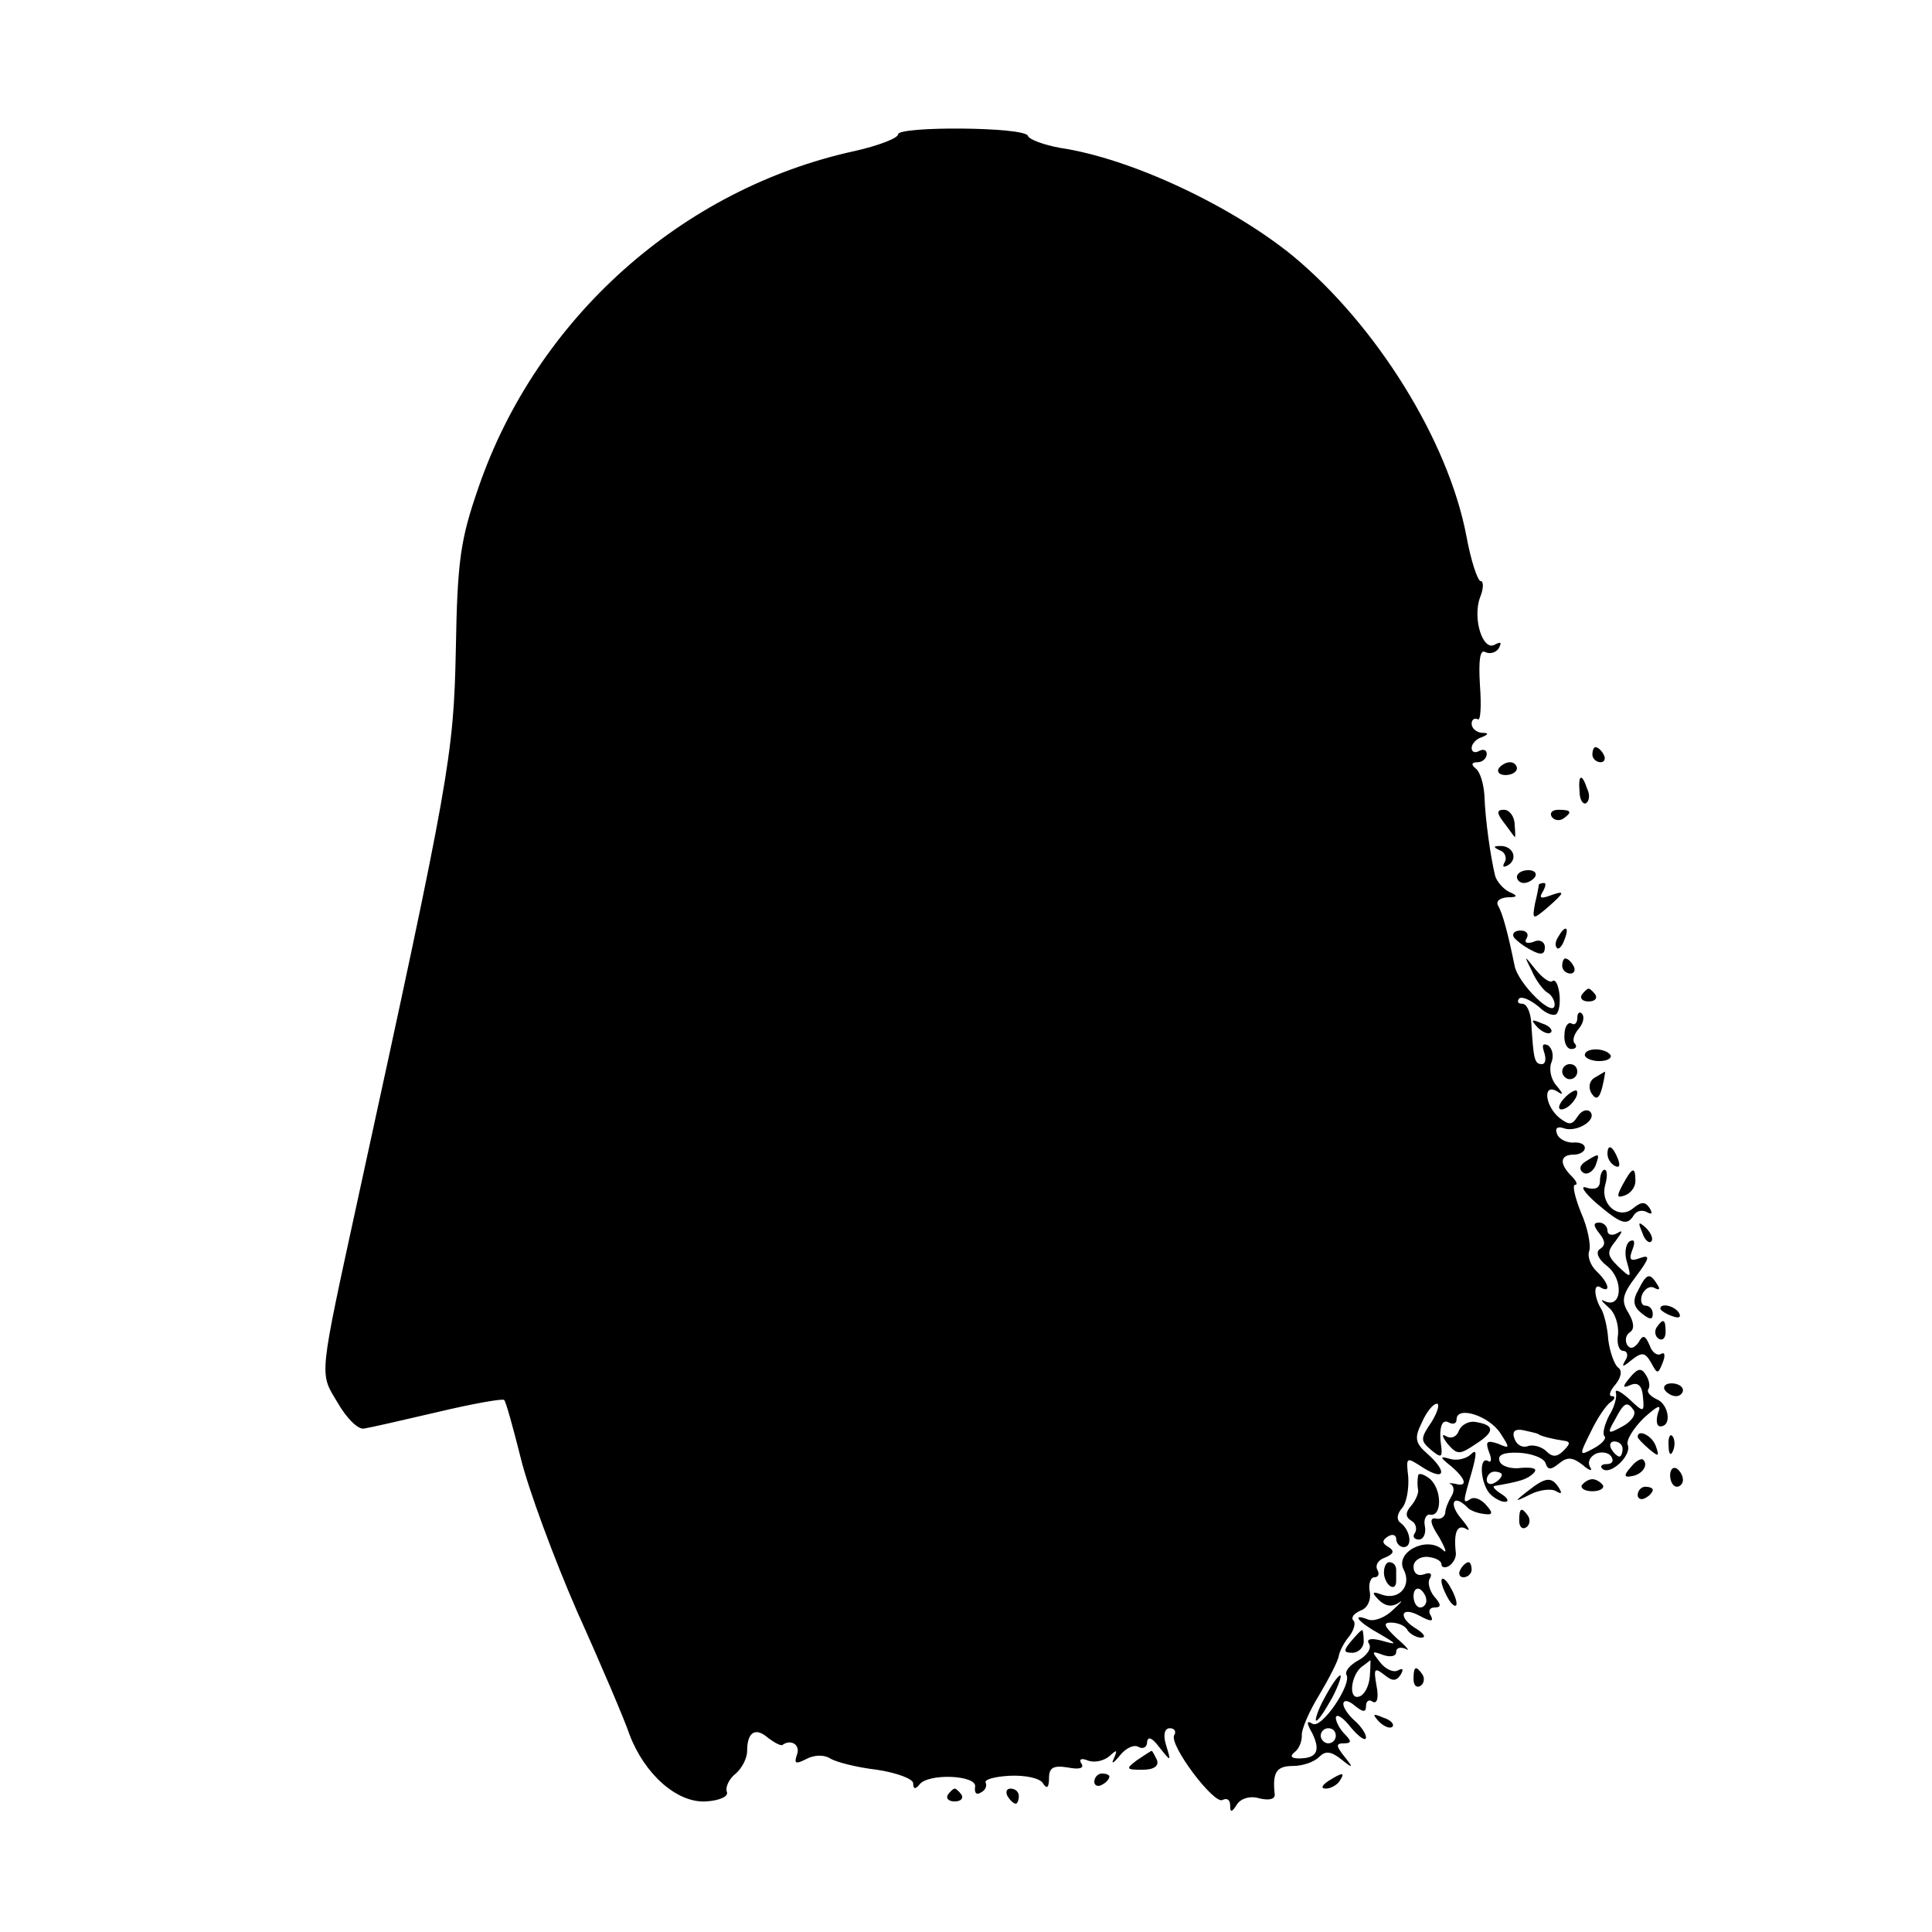
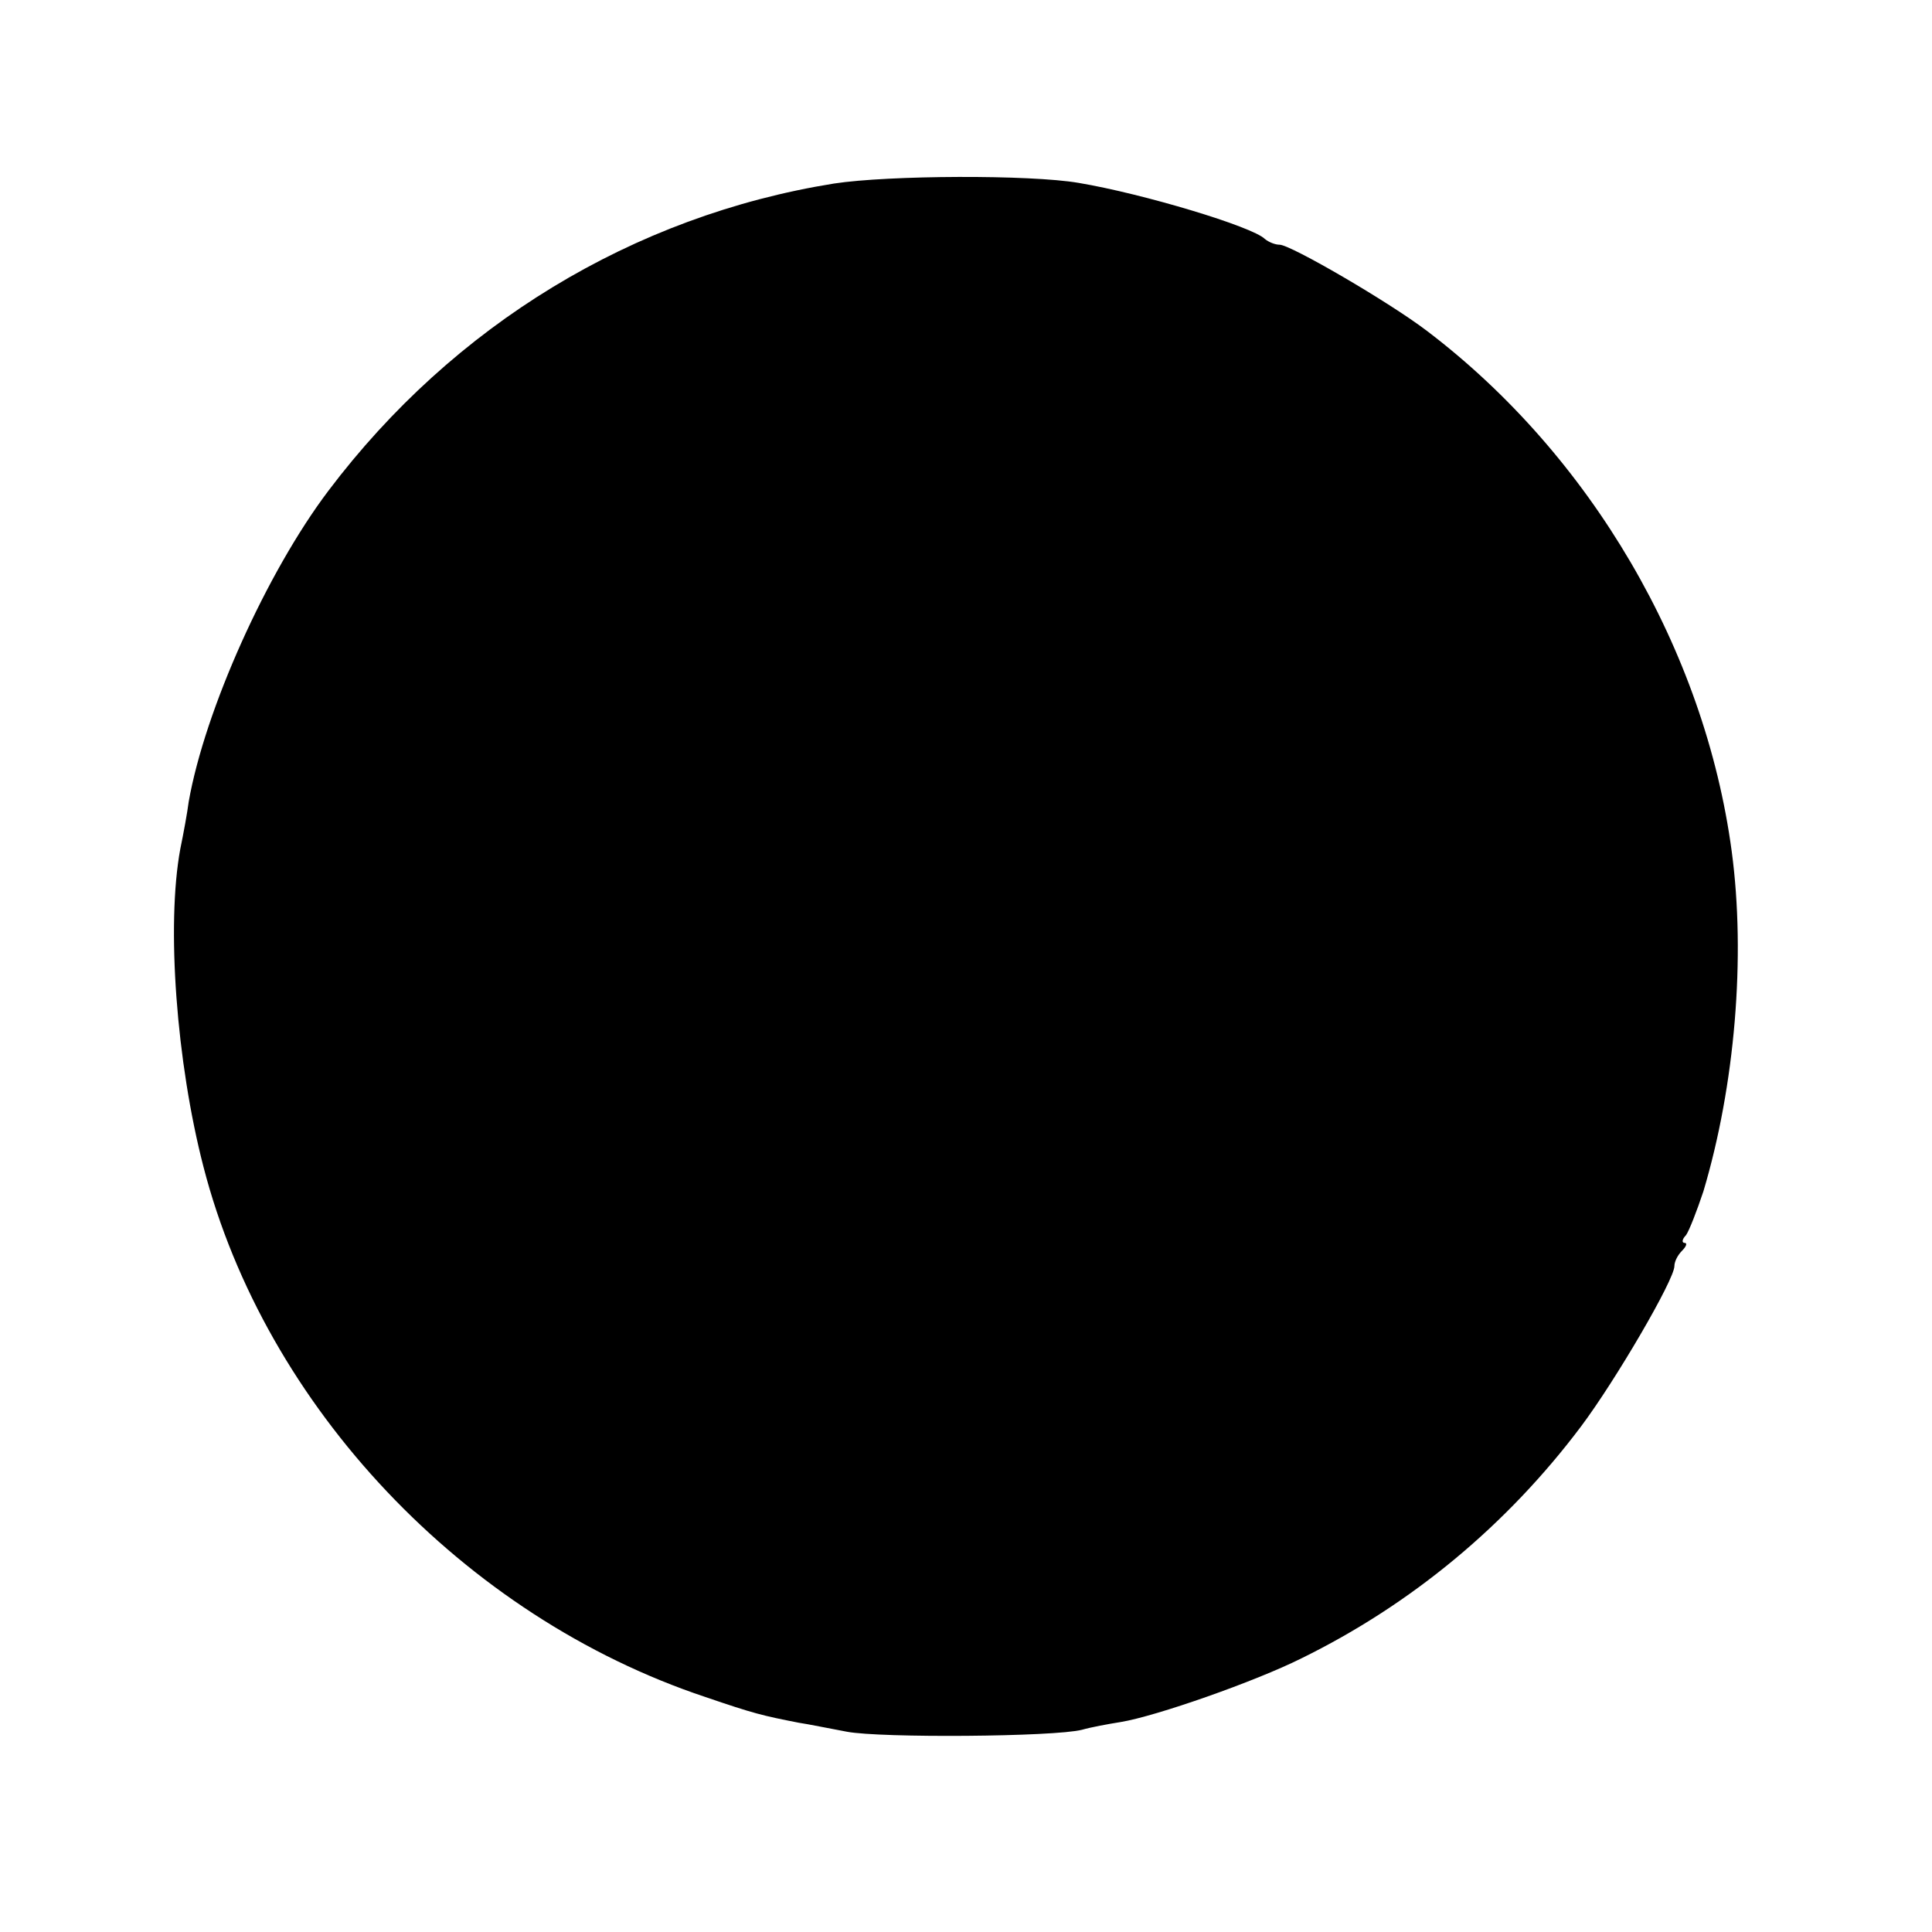
- <svg xmlns="http://www.w3.org/2000/svg" version="1.0" width="256pt" height="256pt" viewBox="0 0 256 256" preserveAspectRatio="xMidYMid meet">
-   <g transform="translate(0,256) scale(0.1,-0.1)" fill="#000000" stroke="none">
-     <path d="M1190 2382 c0 -5 -26 -15 -57 -22 -230 -50 -422 -222 -499 -446 -24 -69 -28 -97 -30 -215 -3 -141 -8 -169 -129 -724 -53 -244 -52 -233 -28 -273 12 -21 27 -36 35 -35 7 1 51 11 98 22 46 11 86 18 88 16 2 -1 12 -37 22 -77 10 -41 44 -133 75 -204 32 -71 63 -144 69 -162 20 -53 63 -91 101 -89 19 1 31 7 28 13 -2 6 3 17 12 24 8 7 15 20 15 30 0 25 11 32 28 17 8 -6 17 -11 19 -9 11 8 24 0 19 -13 -4 -12 -2 -13 12 -6 11 6 24 6 32 1 8 -5 36 -12 62 -15 26 -4 48 -12 48 -18 0 -8 3 -8 8 -2 11 16 78 13 74 -3 -1 -8 2 -11 8 -7 6 3 8 9 6 13 -2 4 12 8 32 9 20 1 40 -3 44 -10 5 -8 8 -6 8 7 0 14 6 17 25 14 15 -3 22 -1 18 5 -4 6 0 8 9 4 9 -3 21 0 28 6 10 9 11 9 6 -3 -4 -8 -1 -7 8 4 8 10 19 15 25 11 6 -3 11 0 11 7 1 8 7 5 16 -7 16 -20 16 -20 9 3 -4 13 -2 22 5 22 6 0 9 -4 6 -9 -8 -12 53 -93 64 -86 6 3 10 0 10 -7 0 -10 2 -10 9 1 5 8 18 12 30 8 13 -3 21 -1 20 6 -3 28 2 37 24 37 13 0 28 5 35 12 8 8 15 8 29 -3 16 -13 17 -12 4 4 -11 14 -11 17 0 17 10 0 10 3 1 12 -7 7 -12 17 -12 22 1 6 10 0 20 -13 11 -13 20 -19 20 -13 0 5 -7 15 -15 22 -8 7 -15 17 -15 22 0 6 7 5 15 -2 11 -9 15 -9 15 -1 0 7 4 10 9 6 6 -3 8 6 5 21 -4 23 -3 25 10 15 11 -9 16 -9 22 0 4 7 3 9 -3 6 -6 -4 -17 1 -24 10 -12 15 -12 16 4 10 9 -3 17 -2 17 4 0 6 6 7 13 4 6 -4 1 3 -12 14 -17 16 -19 21 -8 21 9 0 19 -4 22 -10 3 -5 12 -10 18 -10 7 0 4 5 -5 11 -26 15 -23 32 3 18 15 -8 19 -8 15 0 -4 6 -2 11 5 11 9 0 9 4 -1 15 -6 8 -9 19 -5 24 3 6 0 8 -8 5 -8 -3 -14 1 -14 10 0 8 9 14 19 13 10 -1 18 -5 18 -10 0 -4 5 -5 10 -2 6 4 10 12 9 18 -3 27 2 38 14 31 6 -4 3 2 -7 14 -17 20 -10 33 8 15 3 -4 13 -8 22 -9 12 -2 13 1 3 12 -6 7 -15 11 -20 8 -11 -7 -11 -6 1 35 7 25 7 32 -1 24 -6 -6 -19 -9 -28 -6 -14 4 -13 2 2 -10 20 -17 22 -28 5 -23 -7 1 -10 1 -5 -1 4 -3 4 -10 0 -16 -4 -7 -8 -16 -8 -22 -1 -5 -6 -9 -13 -7 -8 1 -7 -7 5 -25 9 -16 11 -23 4 -16 -21 18 -63 -4 -51 -27 11 -21 -6 -41 -29 -33 -13 5 -14 3 -4 -7 8 -8 17 -10 26 -4 7 5 4 1 -7 -9 -10 -10 -25 -16 -33 -13 -23 9 -14 -3 15 -19 24 -14 24 -15 3 -9 -15 4 -21 2 -17 -4 4 -6 -3 -16 -14 -22 -11 -6 -18 -14 -16 -19 8 -12 -33 -73 -45 -65 -8 5 -8 1 0 -13 11 -23 6 -33 -18 -33 -10 0 -12 3 -6 8 6 4 10 14 10 22 -1 8 10 33 23 54 13 22 25 45 26 52 1 6 7 18 14 26 6 8 9 18 5 21 -3 4 1 9 10 13 9 3 14 14 12 25 -2 10 1 19 6 19 6 0 7 5 4 10 -3 6 1 13 10 16 12 5 13 9 5 14 -9 5 -9 9 -1 14 6 4 11 2 11 -3 0 -6 5 -11 10 -11 12 0 9 22 -4 32 -6 4 -5 12 2 20 6 7 9 26 8 41 -3 27 -3 27 20 12 29 -18 32 -5 5 19 -16 14 -17 21 -7 41 6 14 15 25 20 25 4 0 1 -11 -7 -24 -15 -22 -15 -25 -1 -37 13 -11 15 -10 14 2 -4 26 0 40 10 34 6 -3 10 -1 10 4 0 19 43 5 58 -18 13 -20 13 -21 -3 -14 -15 5 -17 3 -12 -11 4 -9 3 -15 -1 -12 -12 7 -11 -26 1 -42 5 -6 15 -12 21 -12 6 0 4 5 -4 10 -8 5 -13 10 -10 11 35 6 44 9 52 17 6 6 0 8 -16 7 -13 -2 -27 2 -29 9 -3 8 5 12 26 11 17 -1 33 -7 35 -14 3 -9 7 -9 18 0 11 9 18 8 31 -2 9 -8 14 -9 10 -3 -4 7 0 14 8 18 8 3 17 1 20 -4 4 -6 1 -10 -6 -10 -7 0 -9 -3 -6 -6 10 -10 39 17 34 31 -3 6 7 22 21 36 19 17 24 19 19 7 -3 -10 -2 -18 3 -18 16 0 11 30 -5 36 -8 4 -13 9 -11 13 3 4 1 13 -3 19 -6 10 -11 9 -21 -3 -11 -13 -10 -15 1 -10 10 4 15 -2 16 -16 2 -21 1 -21 -18 -3 -11 10 -19 14 -18 9 2 -6 -2 -20 -9 -31 -6 -12 -9 -24 -6 -27 3 -3 -3 -10 -14 -16 -20 -11 -20 -10 -4 22 8 17 20 35 26 39 6 4 7 8 2 8 -5 0 -3 7 5 16 7 9 9 18 3 22 -5 4 -11 21 -13 37 -1 17 -6 35 -9 40 -10 16 -11 36 -1 29 14 -8 11 6 -6 22 -8 8 -12 20 -9 27 2 7 -2 30 -11 50 -8 20 -12 37 -8 37 4 0 2 5 -5 12 -16 16 -15 28 3 28 8 0 15 4 15 9 0 5 -7 8 -16 7 -9 0 -19 5 -21 12 -3 7 1 10 9 7 17 -6 45 11 35 22 -5 4 -12 1 -17 -7 -7 -11 -11 -11 -24 -1 -19 16 -22 46 -3 35 9 -6 9 -4 -1 8 -7 8 -10 22 -6 31 3 8 1 18 -5 22 -7 3 -8 0 -5 -9 3 -9 2 -16 -3 -16 -10 0 -11 7 -14 55 -1 14 -6 25 -12 25 -6 0 -7 3 -4 7 4 3 15 -2 26 -11 10 -10 21 -13 24 -9 8 12 2 49 -6 43 -3 -3 -13 4 -22 15 -16 20 -16 20 -5 -2 5 -12 15 -25 20 -28 6 -3 10 -11 10 -16 0 -20 -48 27 -53 51 -9 44 -16 70 -22 80 -3 6 2 10 12 11 14 0 15 2 3 7 -8 4 -17 14 -19 22 -6 25 -13 74 -14 105 -1 17 -6 33 -12 37 -6 5 -5 8 3 8 6 0 12 5 12 11 0 5 -4 7 -10 4 -5 -3 -10 -2 -10 4 0 5 6 12 13 14 10 4 10 6 0 6 -7 1 -13 6 -13 12 0 5 3 8 8 6 4 -3 5 18 3 45 -2 33 0 48 7 44 6 -3 14 -1 18 5 4 8 3 9 -5 5 -16 -10 -30 34 -20 62 5 12 5 22 1 22 -4 0 -13 27 -19 60 -24 126 -119 279 -230 371 -81 66 -214 129 -308 143 -22 4 -41 11 -43 16 -4 12 -172 13 -172 2z m975 -1691 c3 -6 -4 -15 -15 -21 -20 -11 -21 -10 -10 9 12 23 16 25 25 12z m-127 -31 c3 -3 20 -7 34 -9 9 -1 9 -4 0 -13 -9 -9 -15 -9 -23 -1 -6 6 -17 9 -24 7 -7 -3 -15 1 -18 9 -4 10 0 14 11 12 9 -2 18 -4 20 -5z m112 -20 c0 -5 -2 -10 -4 -10 -3 0 -8 5 -11 10 -3 6 -1 10 4 10 6 0 11 -4 11 -10z m-160 -34 c0 -3 -4 -8 -10 -11 -5 -3 -10 -1 -10 4 0 6 5 11 10 11 6 0 10 -2 10 -4z m-100 -167 c0 -5 -4 -9 -8 -9 -5 0 -9 7 -9 15 0 8 4 12 9 9 4 -3 8 -9 8 -15z m-75 -101 c-1 -12 -7 -24 -14 -26 -15 -5 -11 29 4 40 6 4 10 8 11 8 0 0 0 -10 -1 -22z m-45 -78 c0 -5 -4 -10 -10 -10 -5 0 -10 5 -10 10 0 6 5 10 10 10 6 0 10 -4 10 -10z" />
-     <path d="M2110 1560 c0 -5 5 -10 11 -10 5 0 7 5 4 10 -3 6 -8 10 -11 10 -2 0 -4 -4 -4 -10z" />
-     <path d="M1986 1542 c-3 -5 1 -9 9 -9 8 0 15 4 15 9 0 4 -4 8 -9 8 -6 0 -12 -4 -15 -8z" />
-     <path d="M2093 1511 c0 -11 5 -18 9 -15 4 3 5 11 1 19 -7 21 -12 19 -10 -4z" />
-     <path d="M1992 1471 c7 -9 13 -18 15 -20 1 -2 1 5 0 16 0 11 -7 20 -14 20 -10 0 -10 -4 -1 -16z" />
-     <path d="M2056 1478 c3 -5 10 -6 15 -3 13 9 11 12 -6 12 -8 0 -12 -4 -9 -9z" />
-     <path d="M1988 1433 c6 -2 9 -10 6 -15 -4 -7 -2 -8 5 -4 13 9 5 26 -12 25 -9 0 -8 -2 1 -6z" />
-     <path d="M2010 1398 c0 -4 4 -8 9 -8 6 0 12 4 15 8 3 5 -1 9 -9 9 -8 0 -15 -4 -15 -9z" />
-     <path d="M2039 1388 c0 -2 -2 -13 -5 -25 -4 -22 -3 -22 16 -6 24 21 25 24 3 16 -11 -4 -14 -3 -9 5 4 7 5 12 2 12 -3 0 -6 -1 -7 -2z" />
-     <path d="M2006 1318 c3 -4 13 -12 23 -17 13 -7 18 -6 18 4 0 7 -7 11 -15 7 -9 -3 -13 -1 -9 5 3 5 0 10 -8 10 -8 0 -12 -4 -9 -9z" />
-     <path d="M2065 1319 c-4 -6 -5 -12 -2 -15 2 -3 7 2 10 11 7 17 1 20 -8 4z" />
-     <path d="M2070 1280 c0 -5 5 -10 11 -10 5 0 7 5 4 10 -3 6 -8 10 -11 10 -2 0 -4 -4 -4 -10z" />
-     <path d="M2096 1242 c-3 -5 1 -9 9 -9 8 0 12 4 9 9 -3 4 -7 8 -9 8 -2 0 -6 -4 -9 -8z" />
-     <path d="M2090 1211 c0 -7 -4 -10 -8 -7 -4 2 -9 -4 -9 -15 -1 -10 3 -19 9 -19 6 0 8 3 5 7 -4 3 -2 12 5 20 6 7 8 16 4 20 -3 3 -6 1 -6 -6z" />
-     <path d="M2037 1199 c7 -7 15 -10 18 -7 3 3 -2 9 -12 12 -14 6 -15 5 -6 -5z" />
-     <path d="M2100 1162 c0 -4 9 -8 19 -8 11 0 17 4 15 8 -7 10 -34 10 -34 0z" />
-     <path d="M2070 1140 c0 -5 5 -10 10 -10 6 0 10 5 10 10 0 6 -4 10 -10 10 -5 0 -10 -4 -10 -10z" />
-     <path d="M2113 1132 c-7 -4 -9 -13 -4 -21 6 -9 10 -7 14 8 3 12 4 21 4 21 -1 0 -7 -4 -14 -8z" />
-     <path d="M2072 1104 c-7 -8 -8 -14 -3 -14 10 0 25 19 20 25 -2 1 -10 -3 -17 -11z" />
-     <path d="M2130 1031 c0 -6 4 -13 10 -16 6 -3 7 1 4 9 -7 18 -14 21 -14 7z" />
-     <path d="M2101 1021 c-8 -5 -9 -11 -3 -15 5 -3 12 1 16 9 6 17 6 18 -13 6z" />
-     <path d="M2120 995 c0 -9 -6 -12 -17 -9 -10 4 -5 -5 12 -20 33 -28 41 -31 50 -16 4 6 11 7 17 4 7 -4 8 -2 4 5 -6 9 -11 9 -22 0 -19 -16 -44 5 -37 31 3 11 3 20 -1 20 -3 0 -6 -7 -6 -15z" />
-     <path d="M2150 990 c-8 -15 -8 -18 3 -14 8 3 14 11 14 19 0 20 -4 19 -17 -5z" />
-     <path d="M2119 926 c8 -10 9 -16 1 -21 -6 -4 -3 -13 10 -23 22 -18 19 -57 -4 -46 -6 3 -4 0 5 -8 9 -7 14 -23 13 -36 -2 -12 1 -22 7 -22 5 0 7 -6 3 -12 -6 -10 -4 -10 8 0 14 11 18 10 26 -4 8 -15 9 -15 15 0 4 10 3 15 -2 12 -5 -3 -12 2 -15 11 -6 14 -9 15 -15 4 -6 -8 -11 -9 -15 -3 -3 6 -2 13 4 17 6 4 5 13 -2 25 -10 16 -9 24 10 49 18 24 19 29 5 24 -13 -5 -15 -2 -10 11 4 10 3 15 -4 11 -5 -4 -7 -16 -3 -28 6 -21 5 -21 -12 -5 -15 15 -15 19 -3 34 9 12 10 15 2 10 -7 -4 -13 -2 -13 3 0 6 -5 11 -11 11 -8 0 -8 -4 0 -14z" />
-     <path d="M2176 927 c3 -10 9 -15 12 -12 3 3 0 11 -7 18 -10 9 -11 8 -5 -6z" />
-     <path d="M2171 851 c-8 -14 -7 -22 4 -31 11 -9 15 -9 15 -1 0 6 -4 11 -10 11 -5 0 -7 7 -4 15 4 8 11 12 17 8 6 -3 7 -1 3 5 -10 16 -14 15 -25 -7z" />
-     <path d="M2200 826 c0 -2 7 -7 16 -10 8 -3 12 -2 9 4 -6 10 -25 14 -25 6z" />
-     <path d="M2195 801 c-3 -5 -2 -12 3 -15 5 -3 9 1 9 9 0 17 -3 19 -12 6z" />
-     <path d="M2206 718 c3 -4 9 -8 15 -8 5 0 9 4 9 8 0 5 -7 9 -15 9 -8 0 -12 -4 -9 -9z" />
-     <path d="M1933 664 c-3 -8 -10 -11 -17 -7 -6 4 -5 -1 2 -10 13 -15 16 -15 38 0 25 16 25 25 -2 29 -8 1 -18 -4 -21 -12z" />
-     <path d="M2170 656 c0 -2 7 -9 15 -16 13 -11 14 -10 9 4 -5 14 -24 23 -24 12z" />
-     <path d="M2211 644 c0 -11 3 -14 6 -6 3 7 2 16 -1 19 -3 4 -6 -2 -5 -13z" />
-     <path d="M2161 616 c-10 -11 -9 -14 1 -12 14 2 23 15 15 22 -2 2 -10 -2 -16 -10z" />
-     <path d="M2213 605 c0 -8 4 -15 9 -15 4 0 8 4 8 9 0 6 -4 12 -8 15 -5 3 -9 -1 -9 -9z" />
-     <path d="M1879 604 c-1 -5 -1 -13 0 -18 1 -4 -3 -14 -9 -21 -8 -9 -8 -15 0 -20 6 -3 8 -11 5 -16 -4 -5 -1 -9 5 -9 6 0 10 8 8 18 -2 9 2 16 7 15 16 -3 16 34 -1 48 -8 6 -15 8 -15 3z" />
-     <path d="M2024 584 c-18 -14 -18 -15 4 -4 12 6 28 8 34 4 7 -4 8 -3 4 4 -10 16 -18 15 -42 -4z" />
-     <path d="M2096 592 c-2 -4 4 -8 14 -8 10 0 16 4 14 8 -3 4 -9 8 -14 8 -5 0 -11 -4 -14 -8z" />
-     <path d="M2170 579 c0 -5 5 -7 10 -4 6 3 10 8 10 11 0 2 -4 4 -10 4 -5 0 -10 -5 -10 -11z" />
-     <path d="M2013 545 c0 -8 4 -12 9 -9 5 3 6 10 3 15 -9 13 -12 11 -12 -6z" />
-     <path d="M1834 473 c3 -16 16 -22 16 -8 0 3 0 10 0 15 0 6 -4 10 -9 10 -5 0 -8 -8 -7 -17z" />
-     <path d="M1935 480 c-3 -5 -1 -10 4 -10 6 0 11 5 11 10 0 6 -2 10 -4 10 -3 0 -8 -4 -11 -10z" />
-     <path d="M1910 465 c0 -5 5 -17 10 -25 5 -8 10 -10 10 -5 0 6 -5 17 -10 25 -5 8 -10 11 -10 5z" />
-     <path d="M1790 385 c-10 -12 -10 -15 2 -15 8 0 15 7 15 15 0 8 -1 15 -2 15 -2 0 -8 -7 -15 -15z" />
-     <path d="M1873 335 c0 -8 4 -12 9 -9 5 3 6 10 3 15 -9 13 -12 11 -12 -6z" />
-     <path d="M1755 310 c-9 -16 -13 -30 -11 -30 3 0 12 14 21 30 9 17 13 30 11 30 -3 0 -12 -13 -21 -30z" />
-     <path d="M1827 279 c7 -7 15 -10 18 -7 3 3 -2 9 -12 12 -14 6 -15 5 -6 -5z" />
-     <path d="M1507 228 c-16 -12 -15 -13 7 -13 15 0 22 5 19 13 -3 6 -6 12 -7 12 -1 0 -10 -6 -19 -12z" />
-     <path d="M1450 199 c0 -5 5 -7 10 -4 6 3 10 8 10 11 0 2 -4 4 -10 4 -5 0 -10 -5 -10 -11z" />
-     <path d="M1760 200 c-9 -6 -10 -10 -3 -10 6 0 15 5 18 10 8 12 4 12 -15 0z" />
-     <path d="M1256 182 c-3 -5 1 -9 9 -9 8 0 12 4 9 9 -3 4 -7 8 -9 8 -2 0 -6 -4 -9 -8z" />
-     <path d="M1335 180 c3 -5 8 -10 11 -10 2 0 4 5 4 10 0 6 -5 10 -11 10 -5 0 -7 -4 -4 -10z" />
+ <svg xmlns="http://www.w3.org/2000/svg" version="1.0" width="300pt" height="300pt" viewBox="0 0 300 300" preserveAspectRatio="xMidYMid meet">
+   <g transform="translate(0,300) scale(0.1,-0.1)" fill="#000000" stroke="none">
+     <path d="M1295 2715 c-312 -50 -591 -220 -785 -477 -96 -127 -192 -341 -217 -483 -2 -16 -8 -49 -13 -73 -22 -119 -6 -332 36 -494 96 -372 404 -698 779 -823 76 -26 89 -29 145 -40 14 -2 48 -9 75 -14 53 -10 322 -8 365 3 14 4 41 9 60 12 55 9 209 63 281 99 171 84 319 207 434 360 54 72 145 228 145 249 0 7 5 17 12 24 7 7 8 12 4 12 -5 0 -4 6 2 12 5 7 17 38 27 68 49 164 66 364 44 528 -42 313 -219 615 -473 808 -59 45 -212 134 -229 134 -7 0 -17 4 -23 9 -19 19 -188 70 -289 87 -76 13 -295 12 -380 -1z" />
  </g>
</svg>
